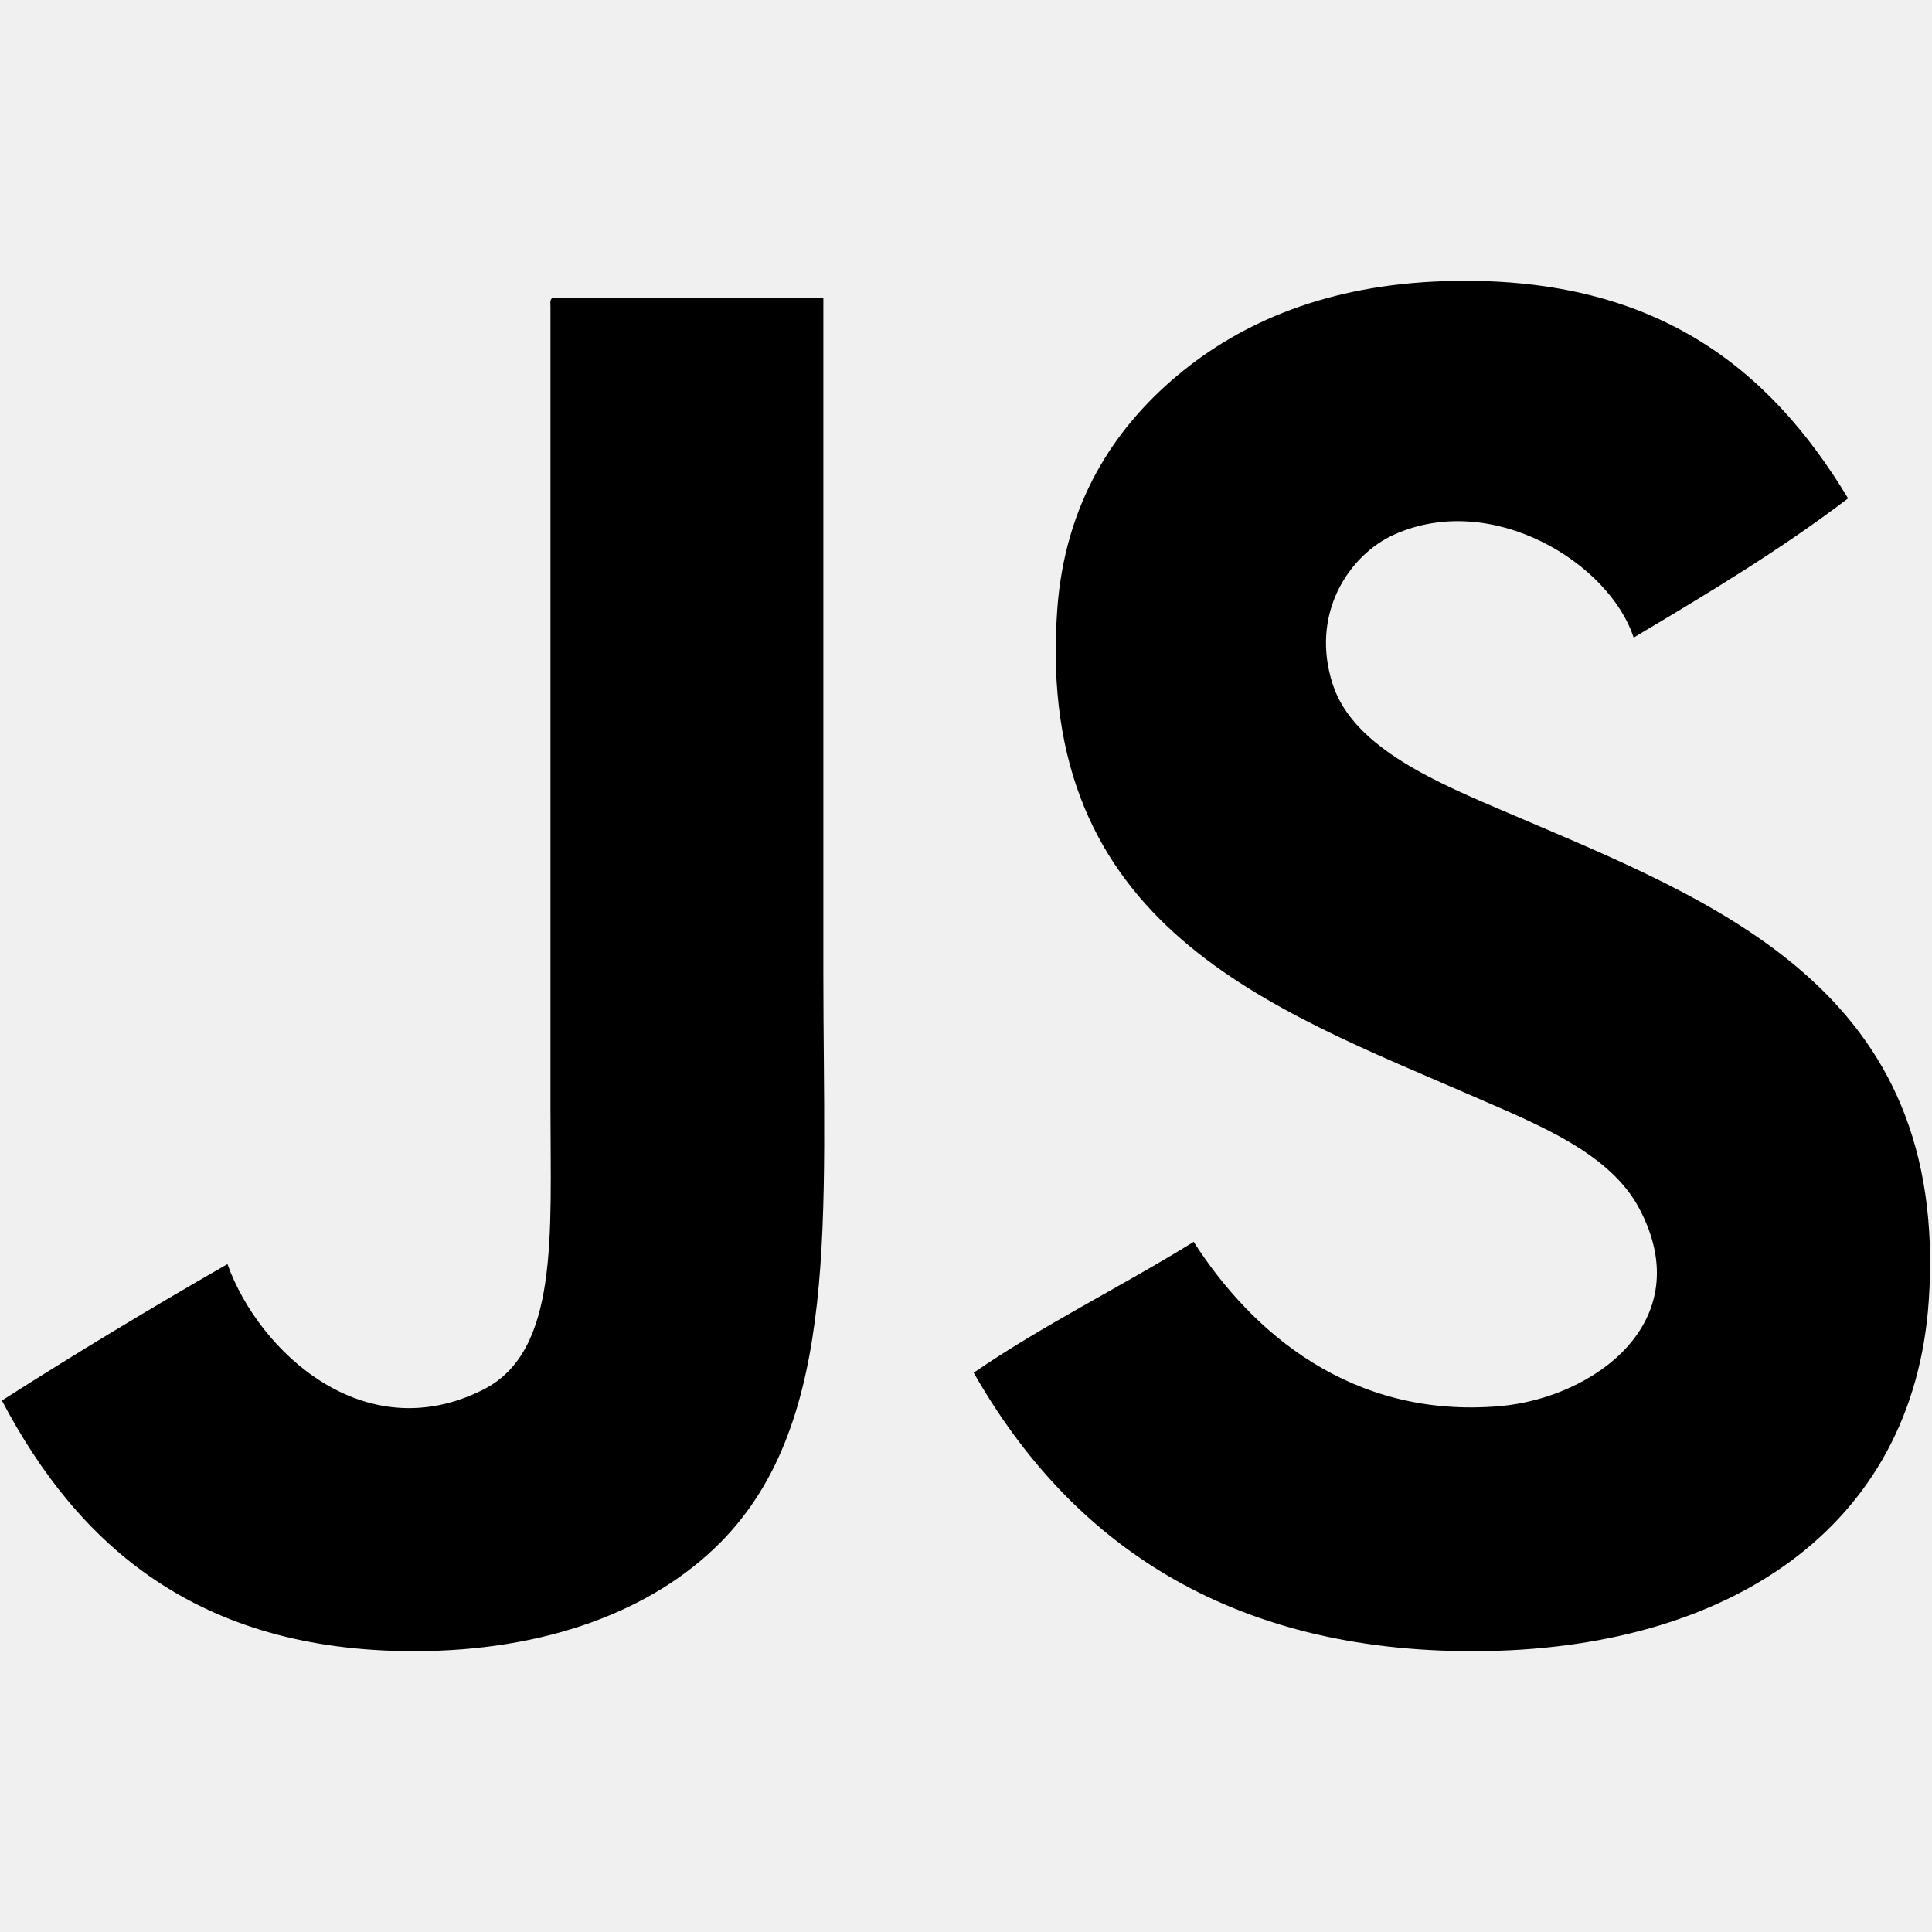
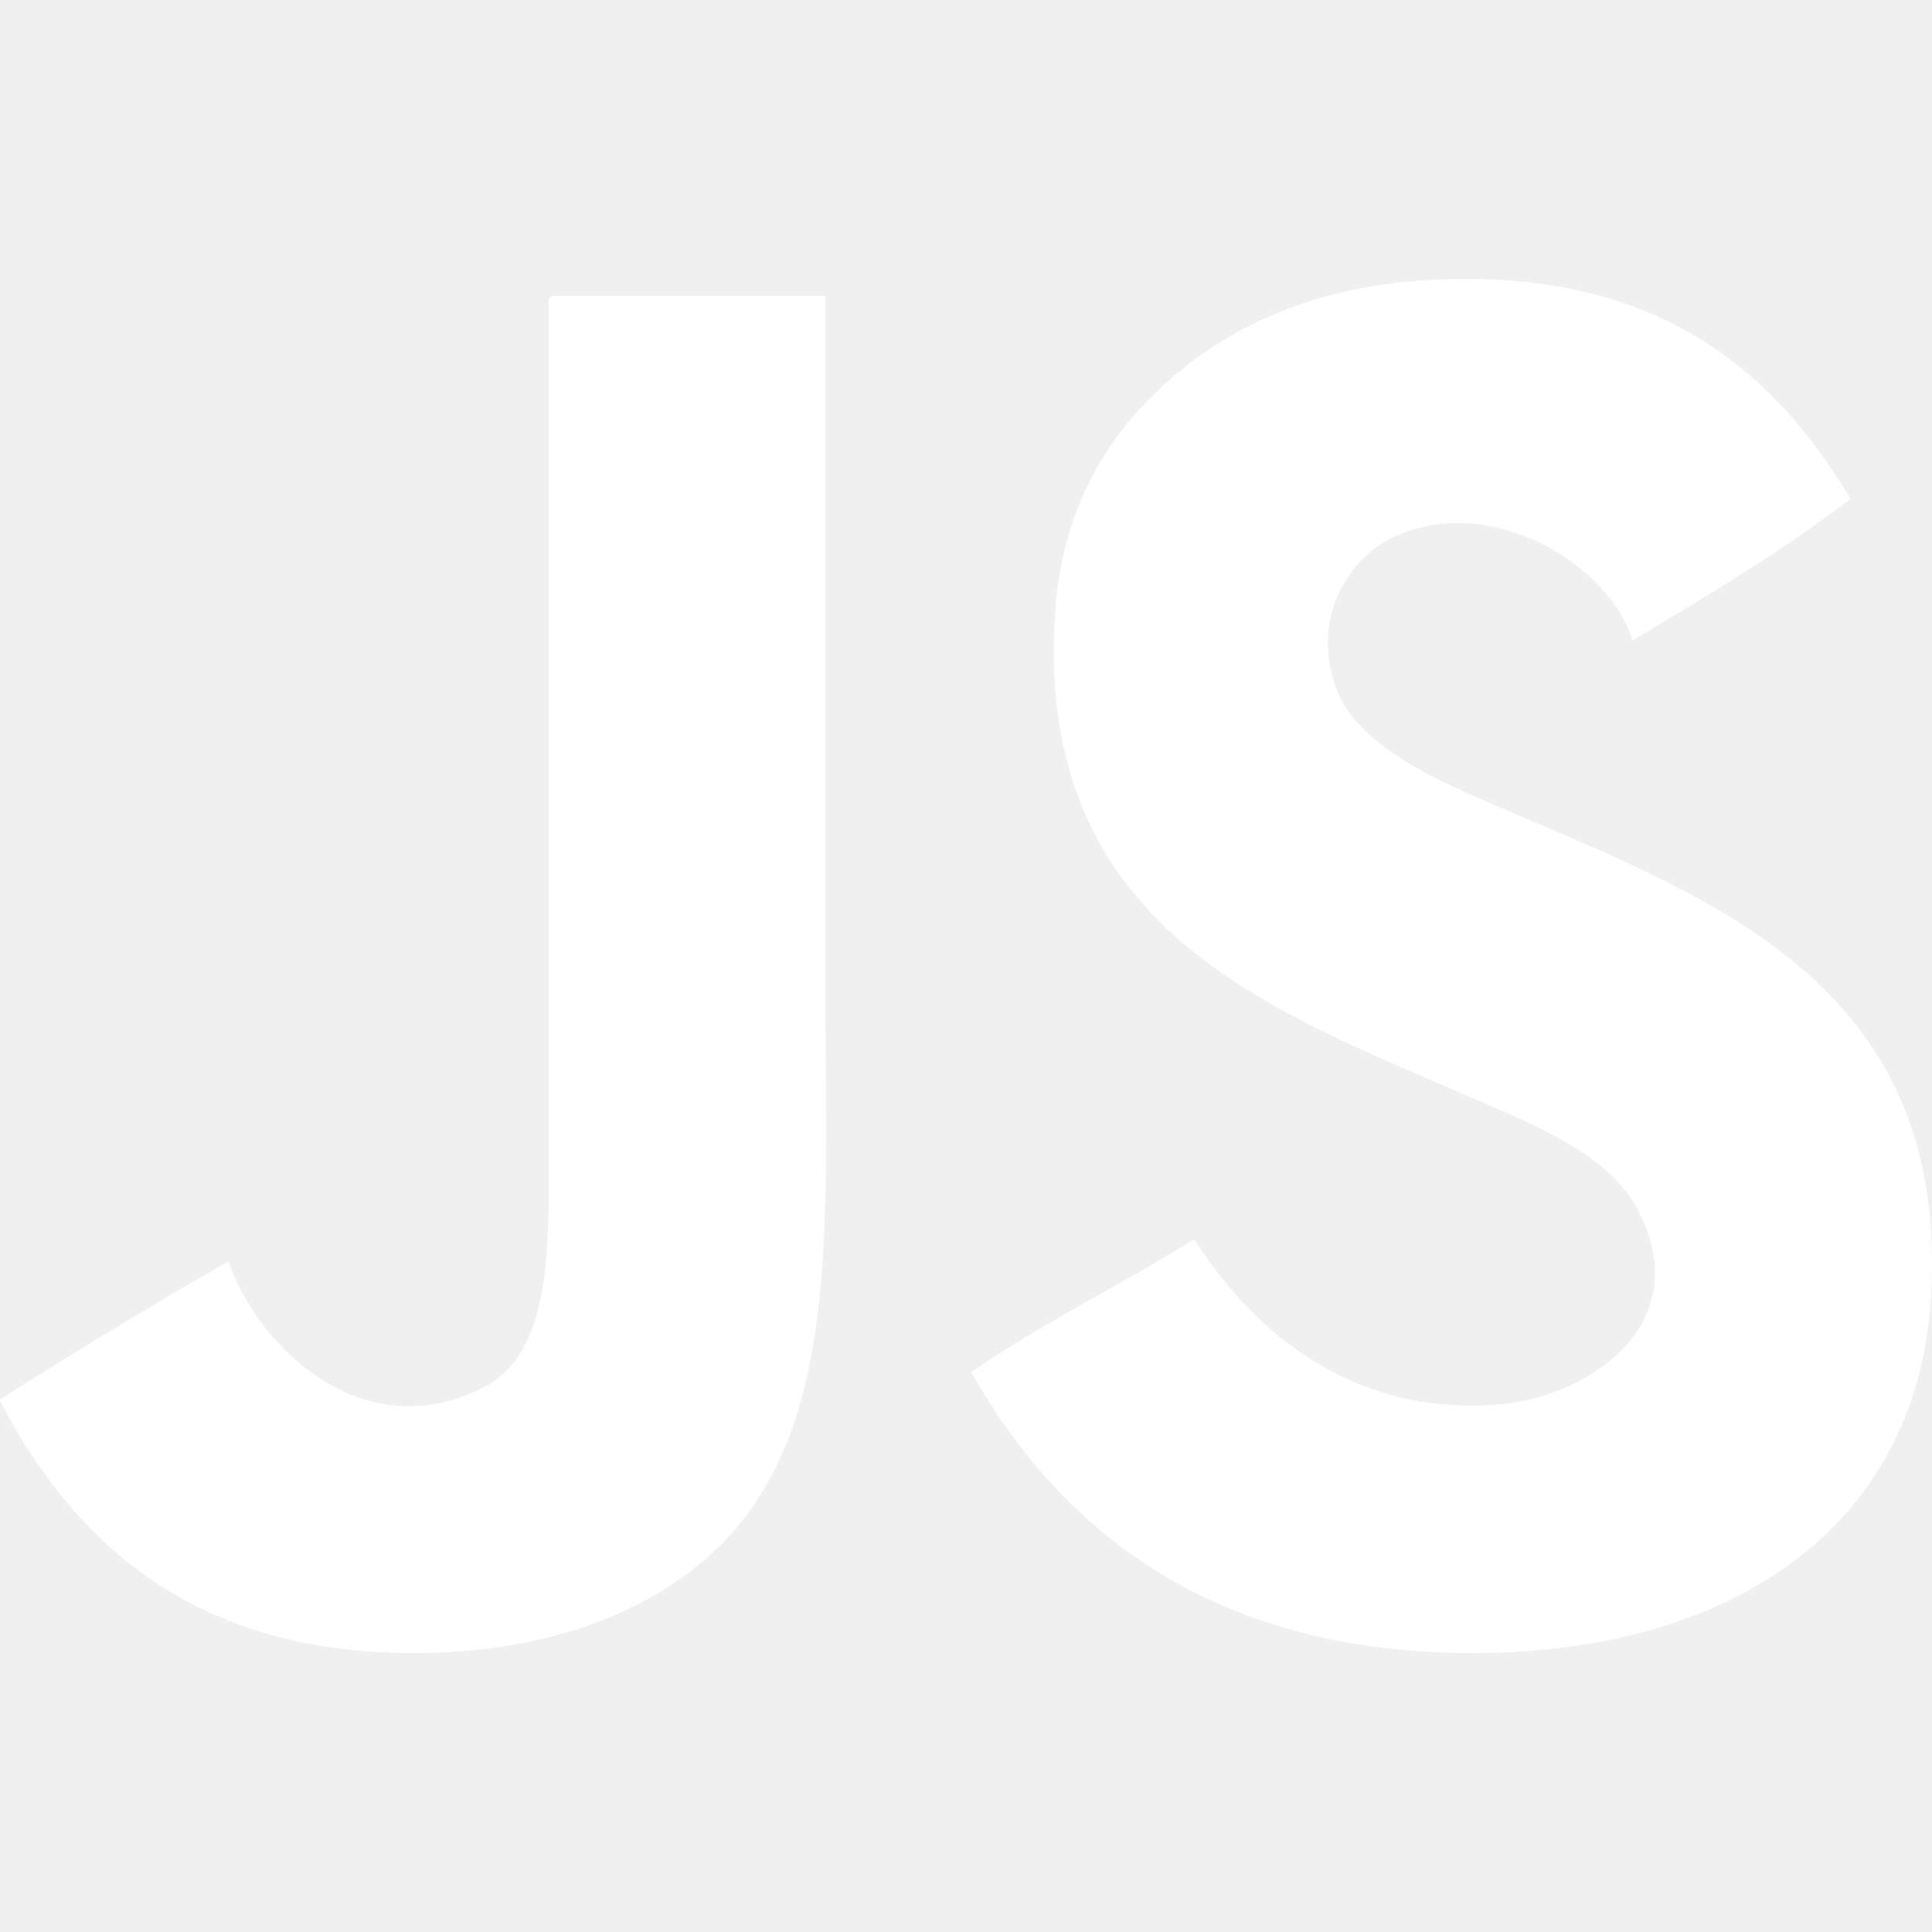
- <svg xmlns="http://www.w3.org/2000/svg" fill="#000000" version="1.1" width="800px" height="800px" viewBox="0 0 512 512" enable-background="new 0 0 512 512" xml:space="preserve">
-   <g id="5151e0c8492e5103c096af88a51e7e7e">
-     <path display="inline" d="M218.195,257.521c0,64.719,4.624,119.1-27.309,151.283c-17.961,18.105-46.301,28.772-81.17,28.772   c-57.192,0-88.947-27.862-109.215-66.416c19.512-12.459,39.452-24.502,59.775-36.154c8.292,23.188,36.291,49.258,67.888,33.21   c20.027-10.18,17.715-41.04,17.715-74.537c0-69.549,0-149.78,0-212.528c-0.063-1.044-0.125-2.087,0.732-2.214   c23.866,0,47.728,0,71.585,0C218.195,134.832,218.195,198.069,218.195,257.521z M399.727,215.462   c-18.247-7.814-40.928-17.058-46.488-33.952c-6.233-18.934,4.396-34.533,16.231-39.841c26.023-11.688,57.038,7.556,63.463,27.301   c19.583-11.657,39.103-23.384,56.826-36.896c-20.826-34.584-51.354-59.342-107.003-57.561   c-30.64,0.979-53.657,10.652-70.841,25.088c-16.771,14.085-29.721,33.854-31.737,61.989   c-6.025,84.212,56.988,105.708,110.695,129.137c16.93,7.385,35.751,14.842,43.54,29.517c16.061,30.282-12.389,50.26-36.898,52.397   c-39.336,3.427-65.858-19.587-81.175-43.54c-19.133,11.86-39.938,22.045-58.298,34.683c25.537,44.908,67.409,73.98,132.831,73.793   c66.74-0.188,116.219-32.366,120.281-92.977C516.677,262.216,454.956,239.105,399.727,215.462z">
- 
- </path>
+ <svg xmlns="http://www.w3.org/2000/svg" fill="#ffffff" version="1.1" width="800px" height="800px" viewBox="0 0 512 512" enable-background="new 0 0 512 512" xml:space="preserve" stroke="#ffffff">
+   <g id="SVGRepo_bgCarrier" stroke-width="0" />
+   <g id="SVGRepo_tracerCarrier" stroke-linecap="round" stroke-linejoin="round" />
+   <g id="SVGRepo_iconCarrier">
+     <g id="5151e0c8492e5103c096af88a51e7e7e">
+       <path display="inline" d="M218.195,257.521c0,64.719,4.624,119.1-27.309,151.283c-17.961,18.105-46.301,28.772-81.17,28.772 c-57.192,0-88.947-27.862-109.215-66.416c19.512-12.459,39.452-24.502,59.775-36.154c8.292,23.188,36.291,49.258,67.888,33.21 c20.027-10.18,17.715-41.04,17.715-74.537c0-69.549,0-149.78,0-212.528c-0.063-1.044-0.125-2.087,0.732-2.214 c23.866,0,47.728,0,71.585,0C218.195,134.832,218.195,198.069,218.195,257.521z M399.727,215.462 c-18.247-7.814-40.928-17.058-46.488-33.952c-6.233-18.934,4.396-34.533,16.231-39.841c26.023-11.688,57.038,7.556,63.463,27.301 c19.583-11.657,39.103-23.384,56.826-36.896c-20.826-34.584-51.354-59.342-107.003-57.561 c-30.64,0.979-53.657,10.652-70.841,25.088c-16.771,14.085-29.721,33.854-31.737,61.989 c-6.025,84.212,56.988,105.708,110.695,129.137c16.93,7.385,35.751,14.842,43.54,29.517c16.061,30.282-12.389,50.26-36.898,52.397 c-39.336,3.427-65.858-19.587-81.175-43.54c-19.133,11.86-39.938,22.045-58.298,34.683c25.537,44.908,67.409,73.98,132.831,73.793 c66.74-0.188,116.219-32.366,120.281-92.977C516.677,262.216,454.956,239.105,399.727,215.462z"> </path>
+     </g>
  </g>
</svg>
